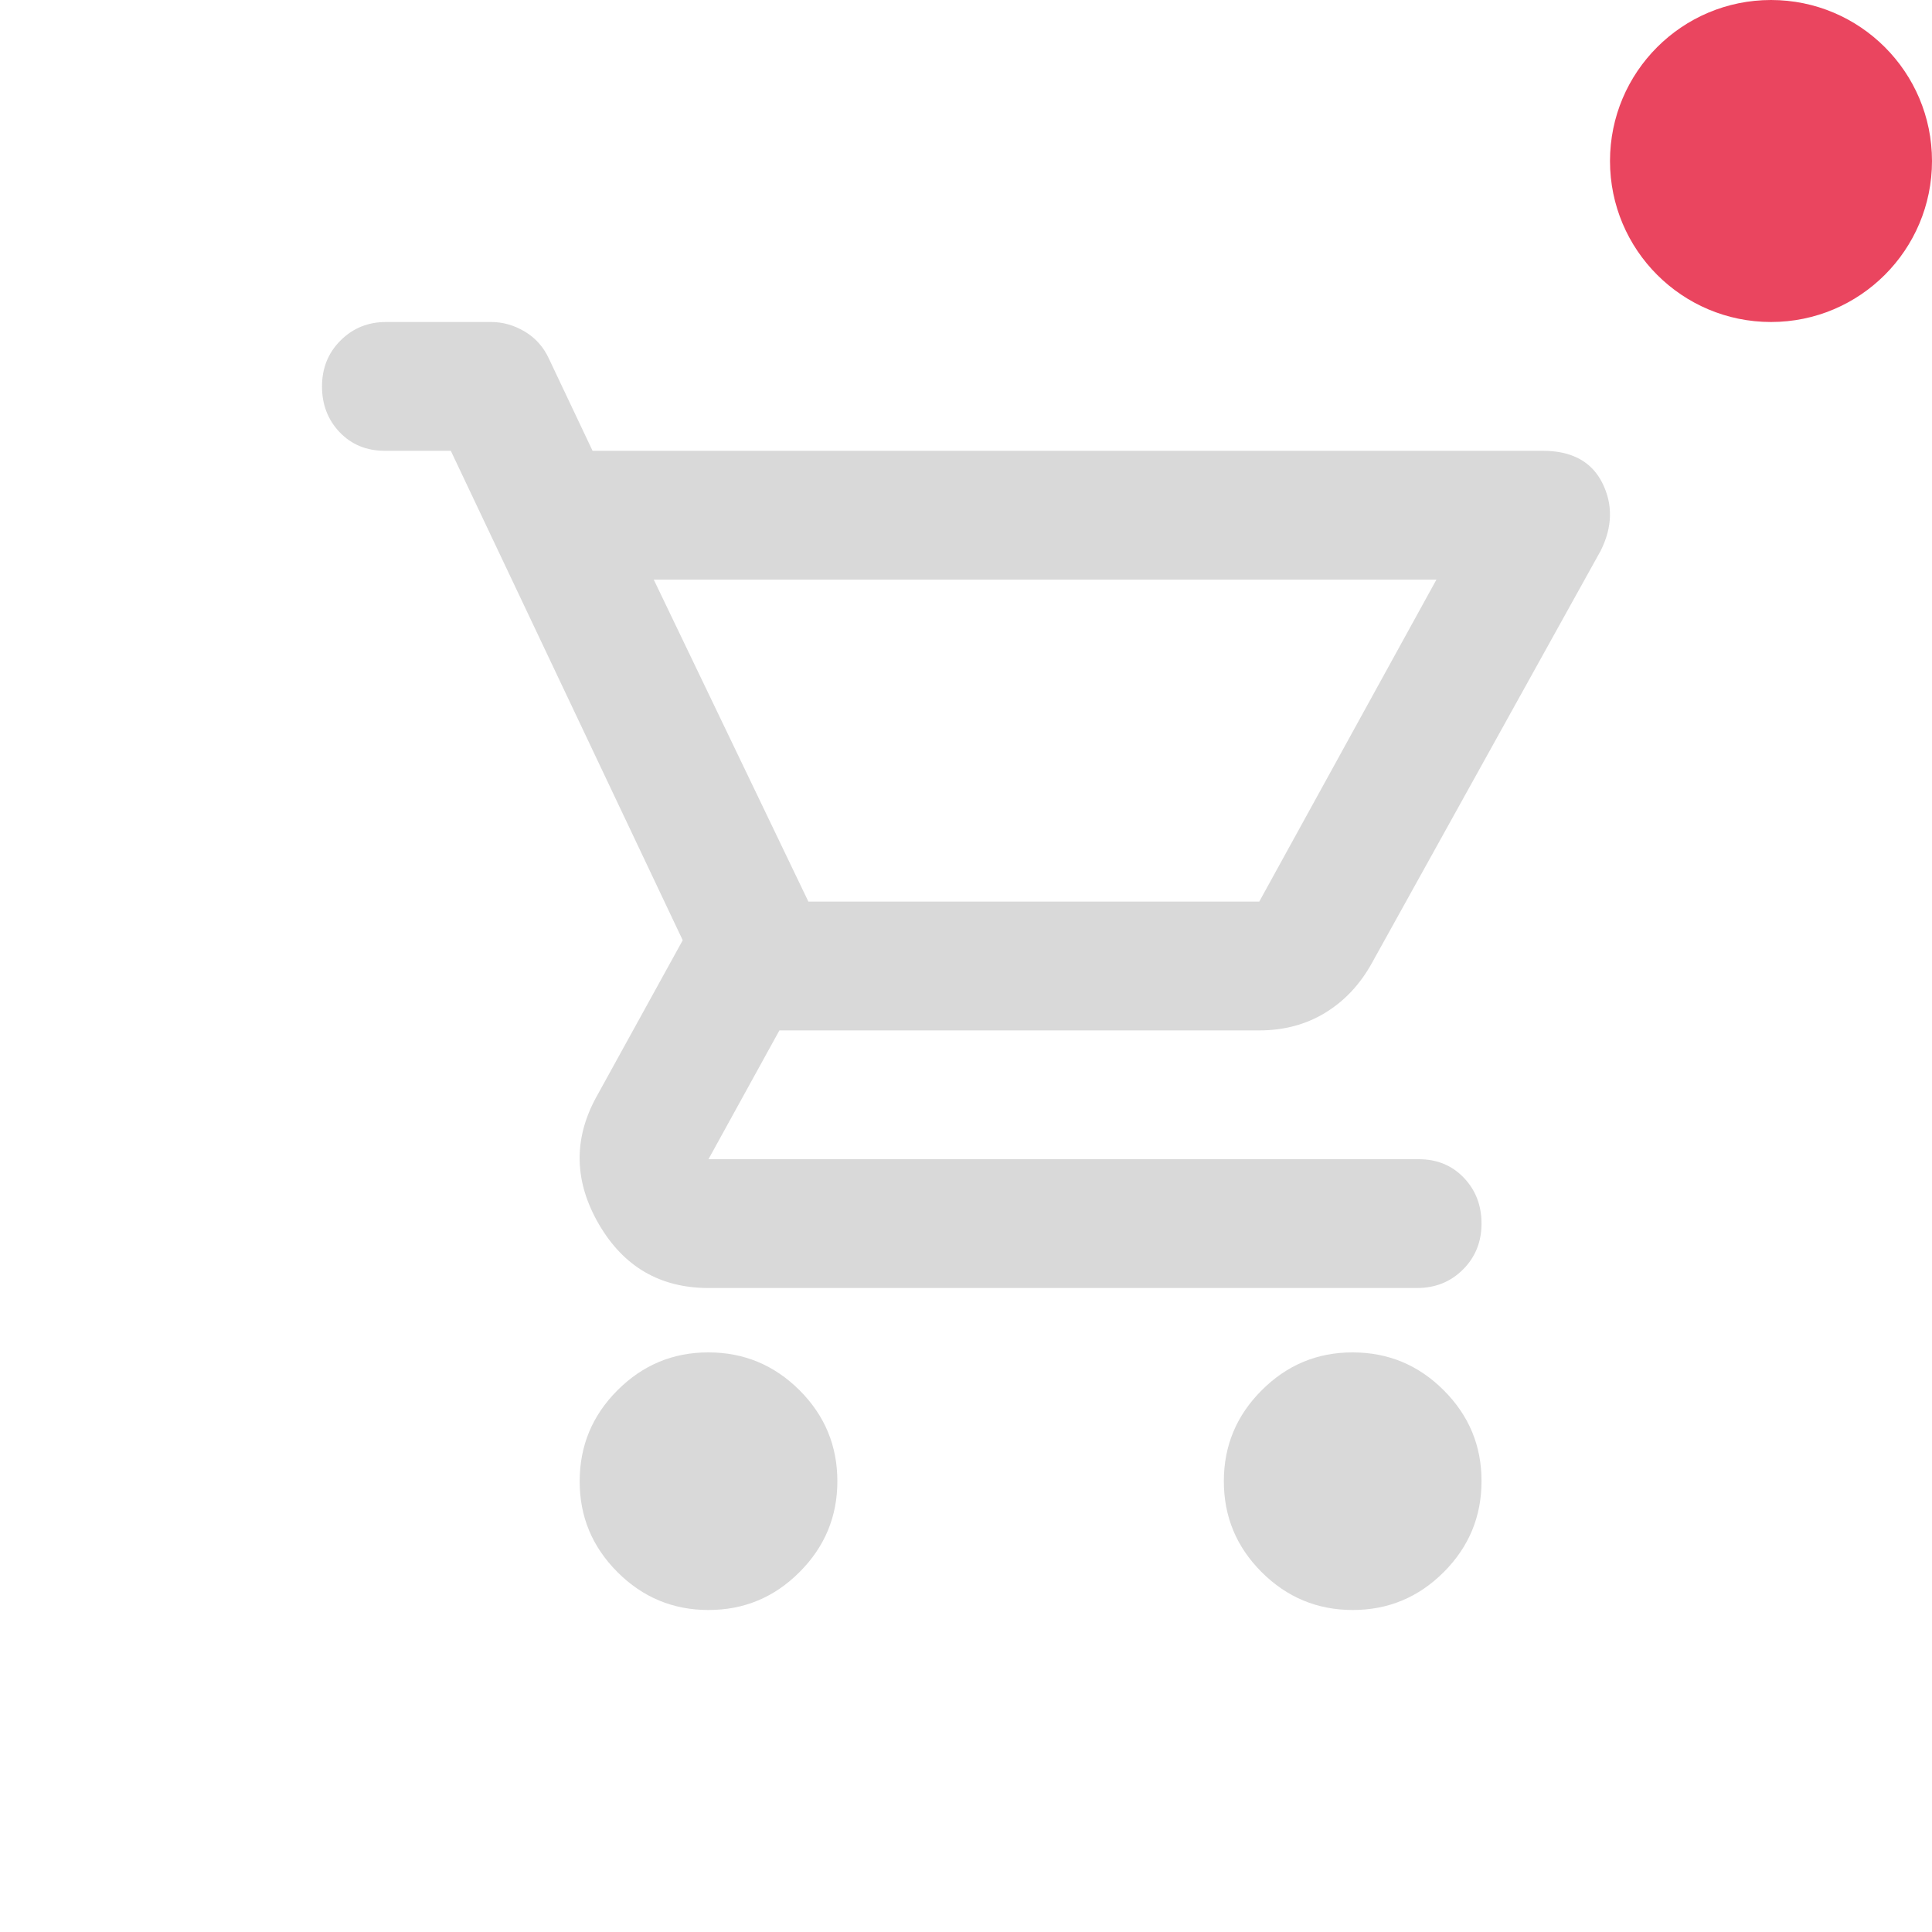
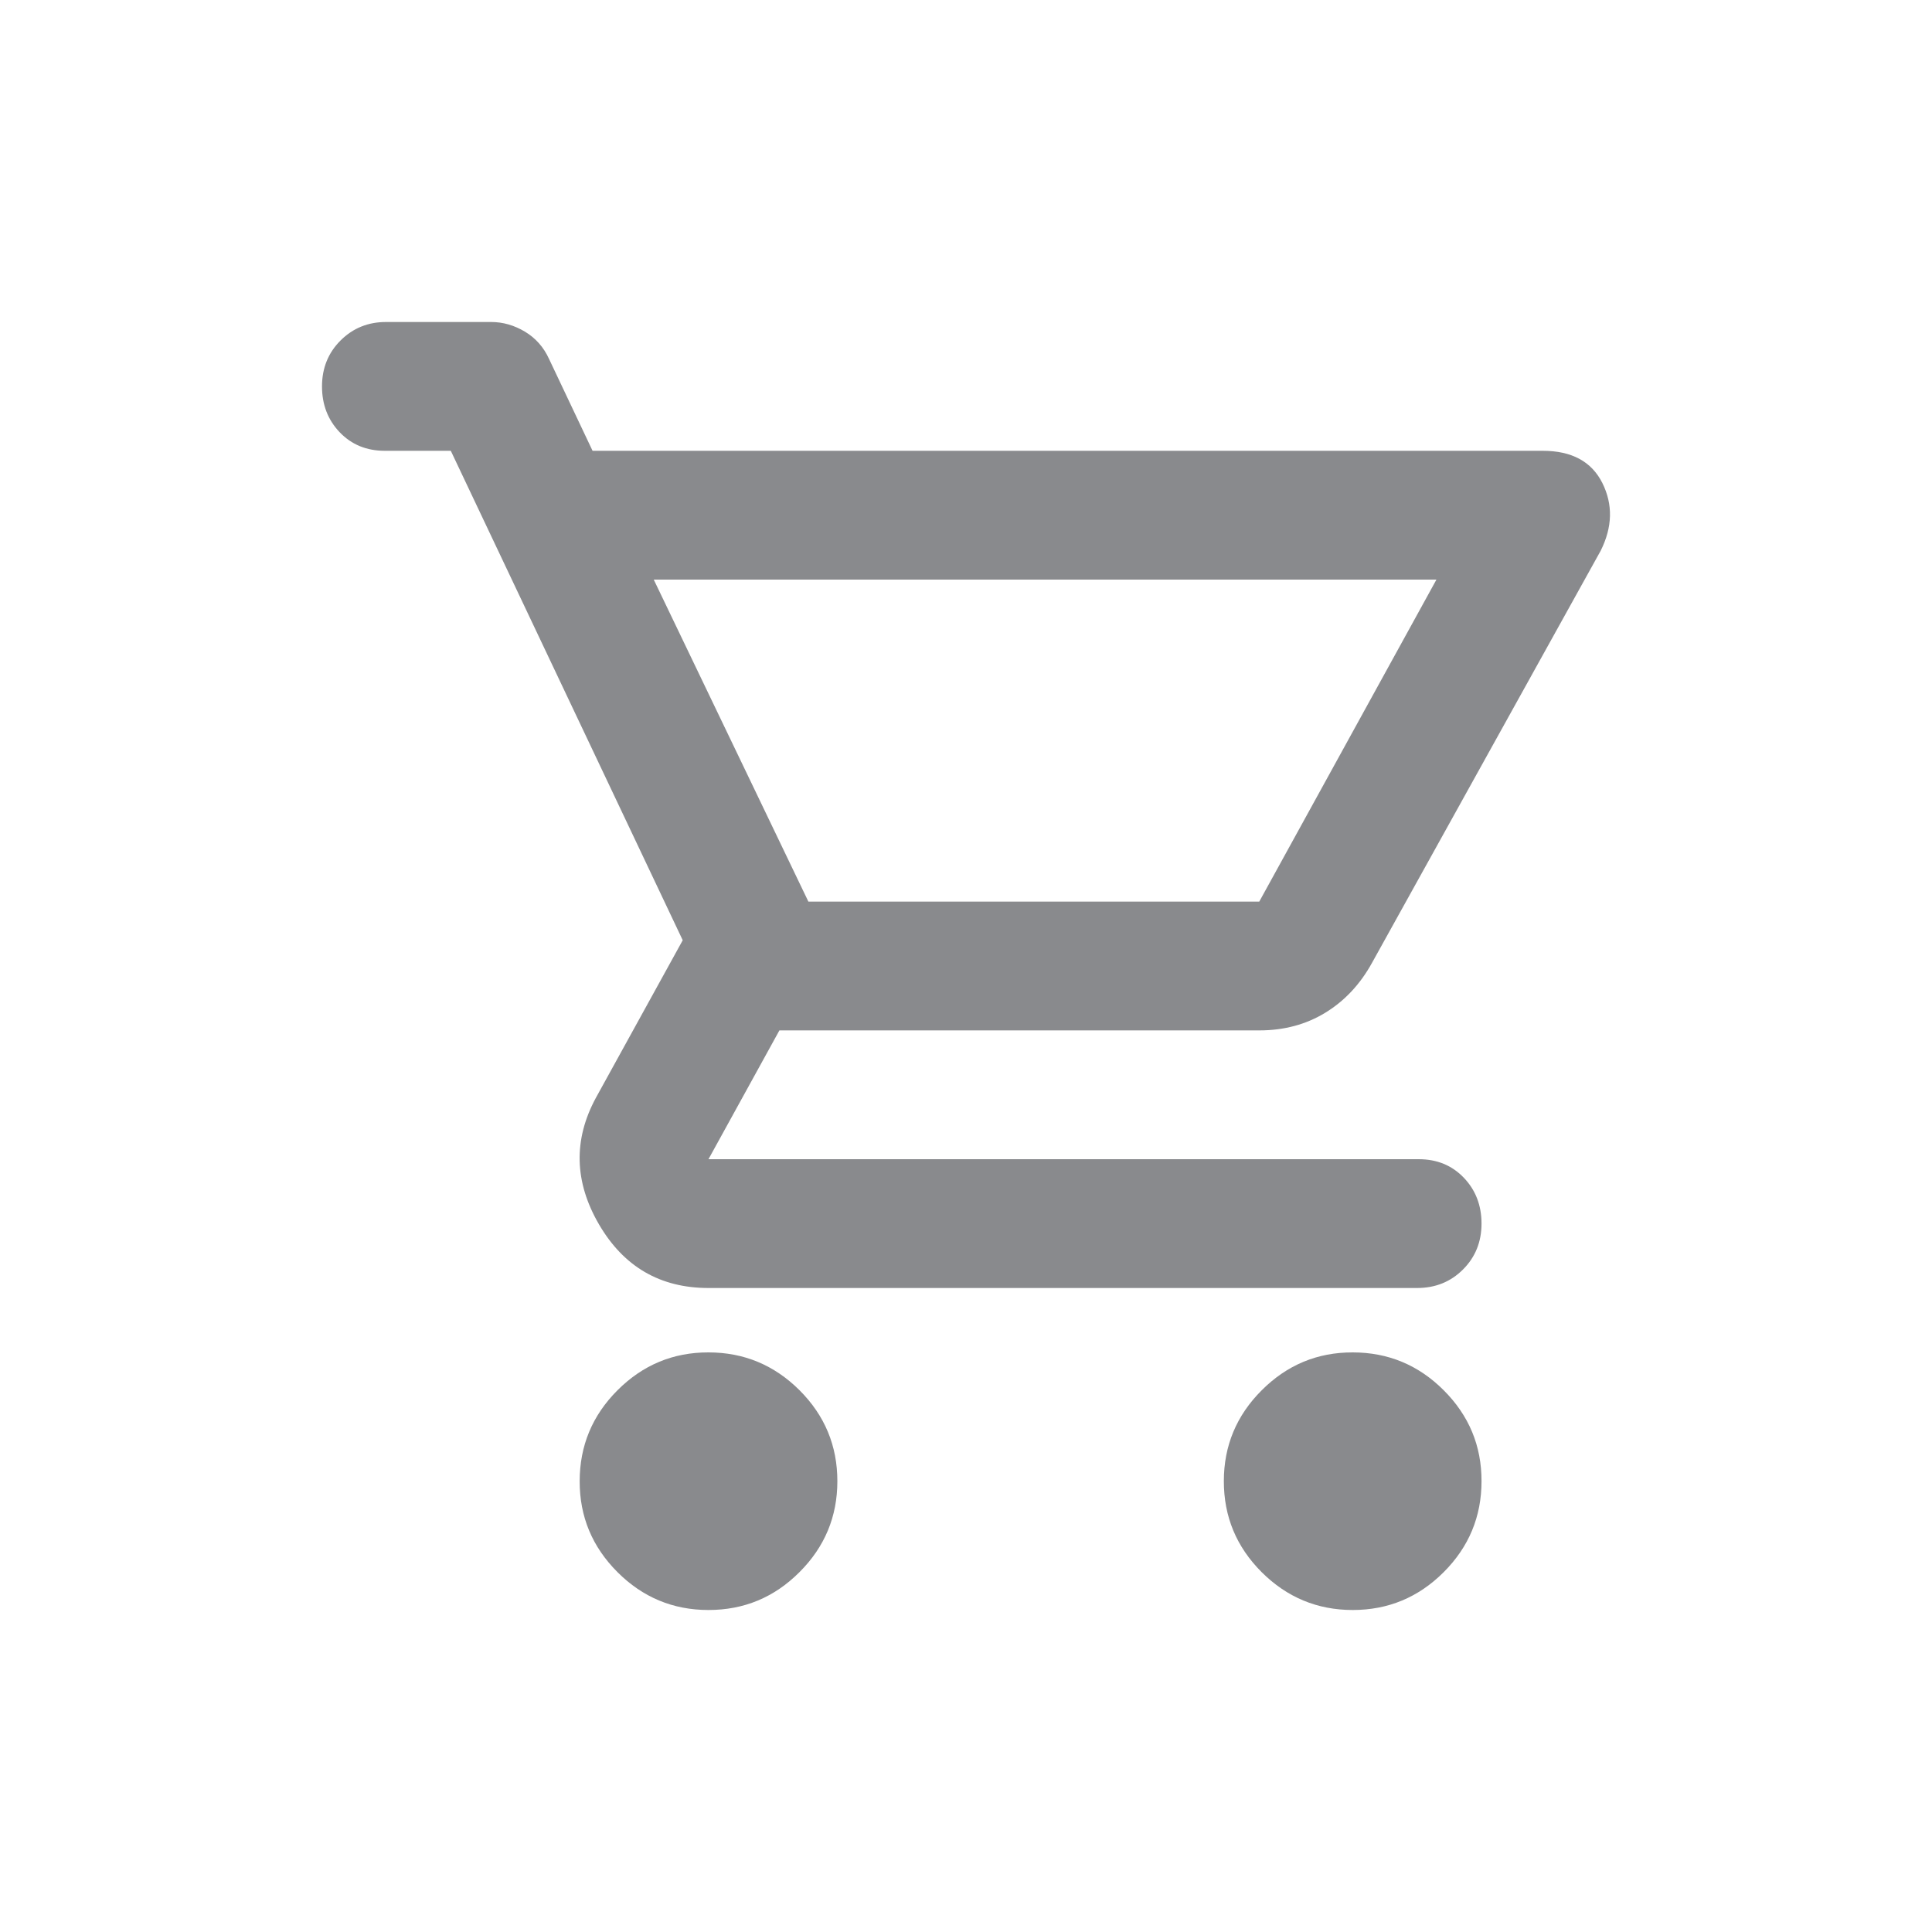
<svg xmlns="http://www.w3.org/2000/svg" width="24" height="24" viewBox="0 0 24 24" fill="none">
-   <path d="M8.801 20C8.361 20 7.984 19.843 7.671 19.53C7.357 19.216 7.2 18.84 7.201 18.4C7.201 17.96 7.358 17.583 7.671 17.27C7.985 16.956 8.362 16.799 8.801 16.8C9.241 16.8 9.618 16.957 9.932 17.27C10.246 17.584 10.402 17.96 10.402 18.4C10.402 18.84 10.245 19.217 9.931 19.53C9.618 19.844 9.241 20 8.801 20ZM16.804 20C16.364 20 15.987 19.843 15.673 19.53C15.359 19.216 15.203 18.84 15.203 18.4C15.203 17.96 15.36 17.583 15.674 17.27C15.988 16.956 16.364 16.799 16.804 16.8C17.244 16.8 17.621 16.957 17.934 17.27C18.248 17.584 18.405 17.96 18.404 18.4C18.404 18.84 18.247 19.217 17.934 19.53C17.62 19.844 17.243 20 16.804 20ZM8.121 7.2L10.042 11.2H15.643L17.844 7.2H8.121ZM8.801 16C8.201 16 7.748 15.736 7.441 15.21C7.134 14.683 7.121 14.159 7.401 13.64L8.481 11.68L5.6 5.6H4.78C4.553 5.6 4.367 5.523 4.22 5.37C4.073 5.216 4 5.026 4 4.8C4 4.573 4.077 4.383 4.23 4.23C4.384 4.076 4.574 3.999 4.8 4H6.101C6.247 4 6.387 4.04 6.521 4.12C6.654 4.2 6.754 4.313 6.821 4.46L7.361 5.6H19.164C19.524 5.6 19.771 5.733 19.905 6C20.038 6.267 20.031 6.547 19.885 6.84L17.044 11.96C16.897 12.227 16.704 12.433 16.464 12.58C16.224 12.727 15.95 12.8 15.643 12.8H9.682L8.801 14.4H17.624C17.851 14.4 18.037 14.477 18.184 14.63C18.331 14.784 18.404 14.974 18.404 15.2C18.404 15.427 18.327 15.617 18.174 15.77C18.02 15.924 17.83 16 17.604 16H8.801Z" fill="#D9D9D9" />
-   <circle cx="22" cy="2" r="2" fill="#EA455F" />
+   <path d="M8.801 20C8.361 20 7.984 19.843 7.671 19.53C7.357 19.216 7.2 18.84 7.201 18.4C7.201 17.96 7.358 17.583 7.671 17.27C7.985 16.956 8.362 16.799 8.801 16.8C9.241 16.8 9.618 16.957 9.932 17.27C10.246 17.584 10.402 17.96 10.402 18.4C10.402 18.84 10.245 19.217 9.931 19.53C9.618 19.844 9.241 20 8.801 20ZM16.804 20C16.364 20 15.987 19.843 15.673 19.53C15.359 19.216 15.203 18.84 15.203 18.4C15.203 17.96 15.36 17.583 15.674 17.27C15.988 16.956 16.364 16.799 16.804 16.8C17.244 16.8 17.621 16.957 17.934 17.27C18.248 17.584 18.405 17.96 18.404 18.4C18.404 18.84 18.247 19.217 17.934 19.53C17.62 19.844 17.243 20 16.804 20ZM8.121 7.2L10.042 11.2H15.643L17.844 7.2H8.121ZM8.801 16C8.201 16 7.748 15.736 7.441 15.21C7.134 14.683 7.121 14.159 7.401 13.64L8.481 11.68L5.6 5.6H4.78C4.553 5.6 4.367 5.523 4.22 5.37C4.073 5.216 4 5.026 4 4.8C4 4.573 4.077 4.383 4.23 4.23C4.384 4.076 4.574 3.999 4.8 4H6.101C6.247 4 6.387 4.04 6.521 4.12C6.654 4.2 6.754 4.313 6.821 4.46L7.361 5.6H19.164C19.524 5.6 19.771 5.733 19.905 6C20.038 6.267 20.031 6.547 19.885 6.84L17.044 11.96C16.897 12.227 16.704 12.433 16.464 12.58C16.224 12.727 15.95 12.8 15.643 12.8H9.682L8.801 14.4H17.624C17.851 14.4 18.037 14.477 18.184 14.63C18.331 14.784 18.404 14.974 18.404 15.2C18.404 15.427 18.327 15.617 18.174 15.77C18.02 15.924 17.83 16 17.604 16H8.801Z" fill="#898A8D" />
</svg>
